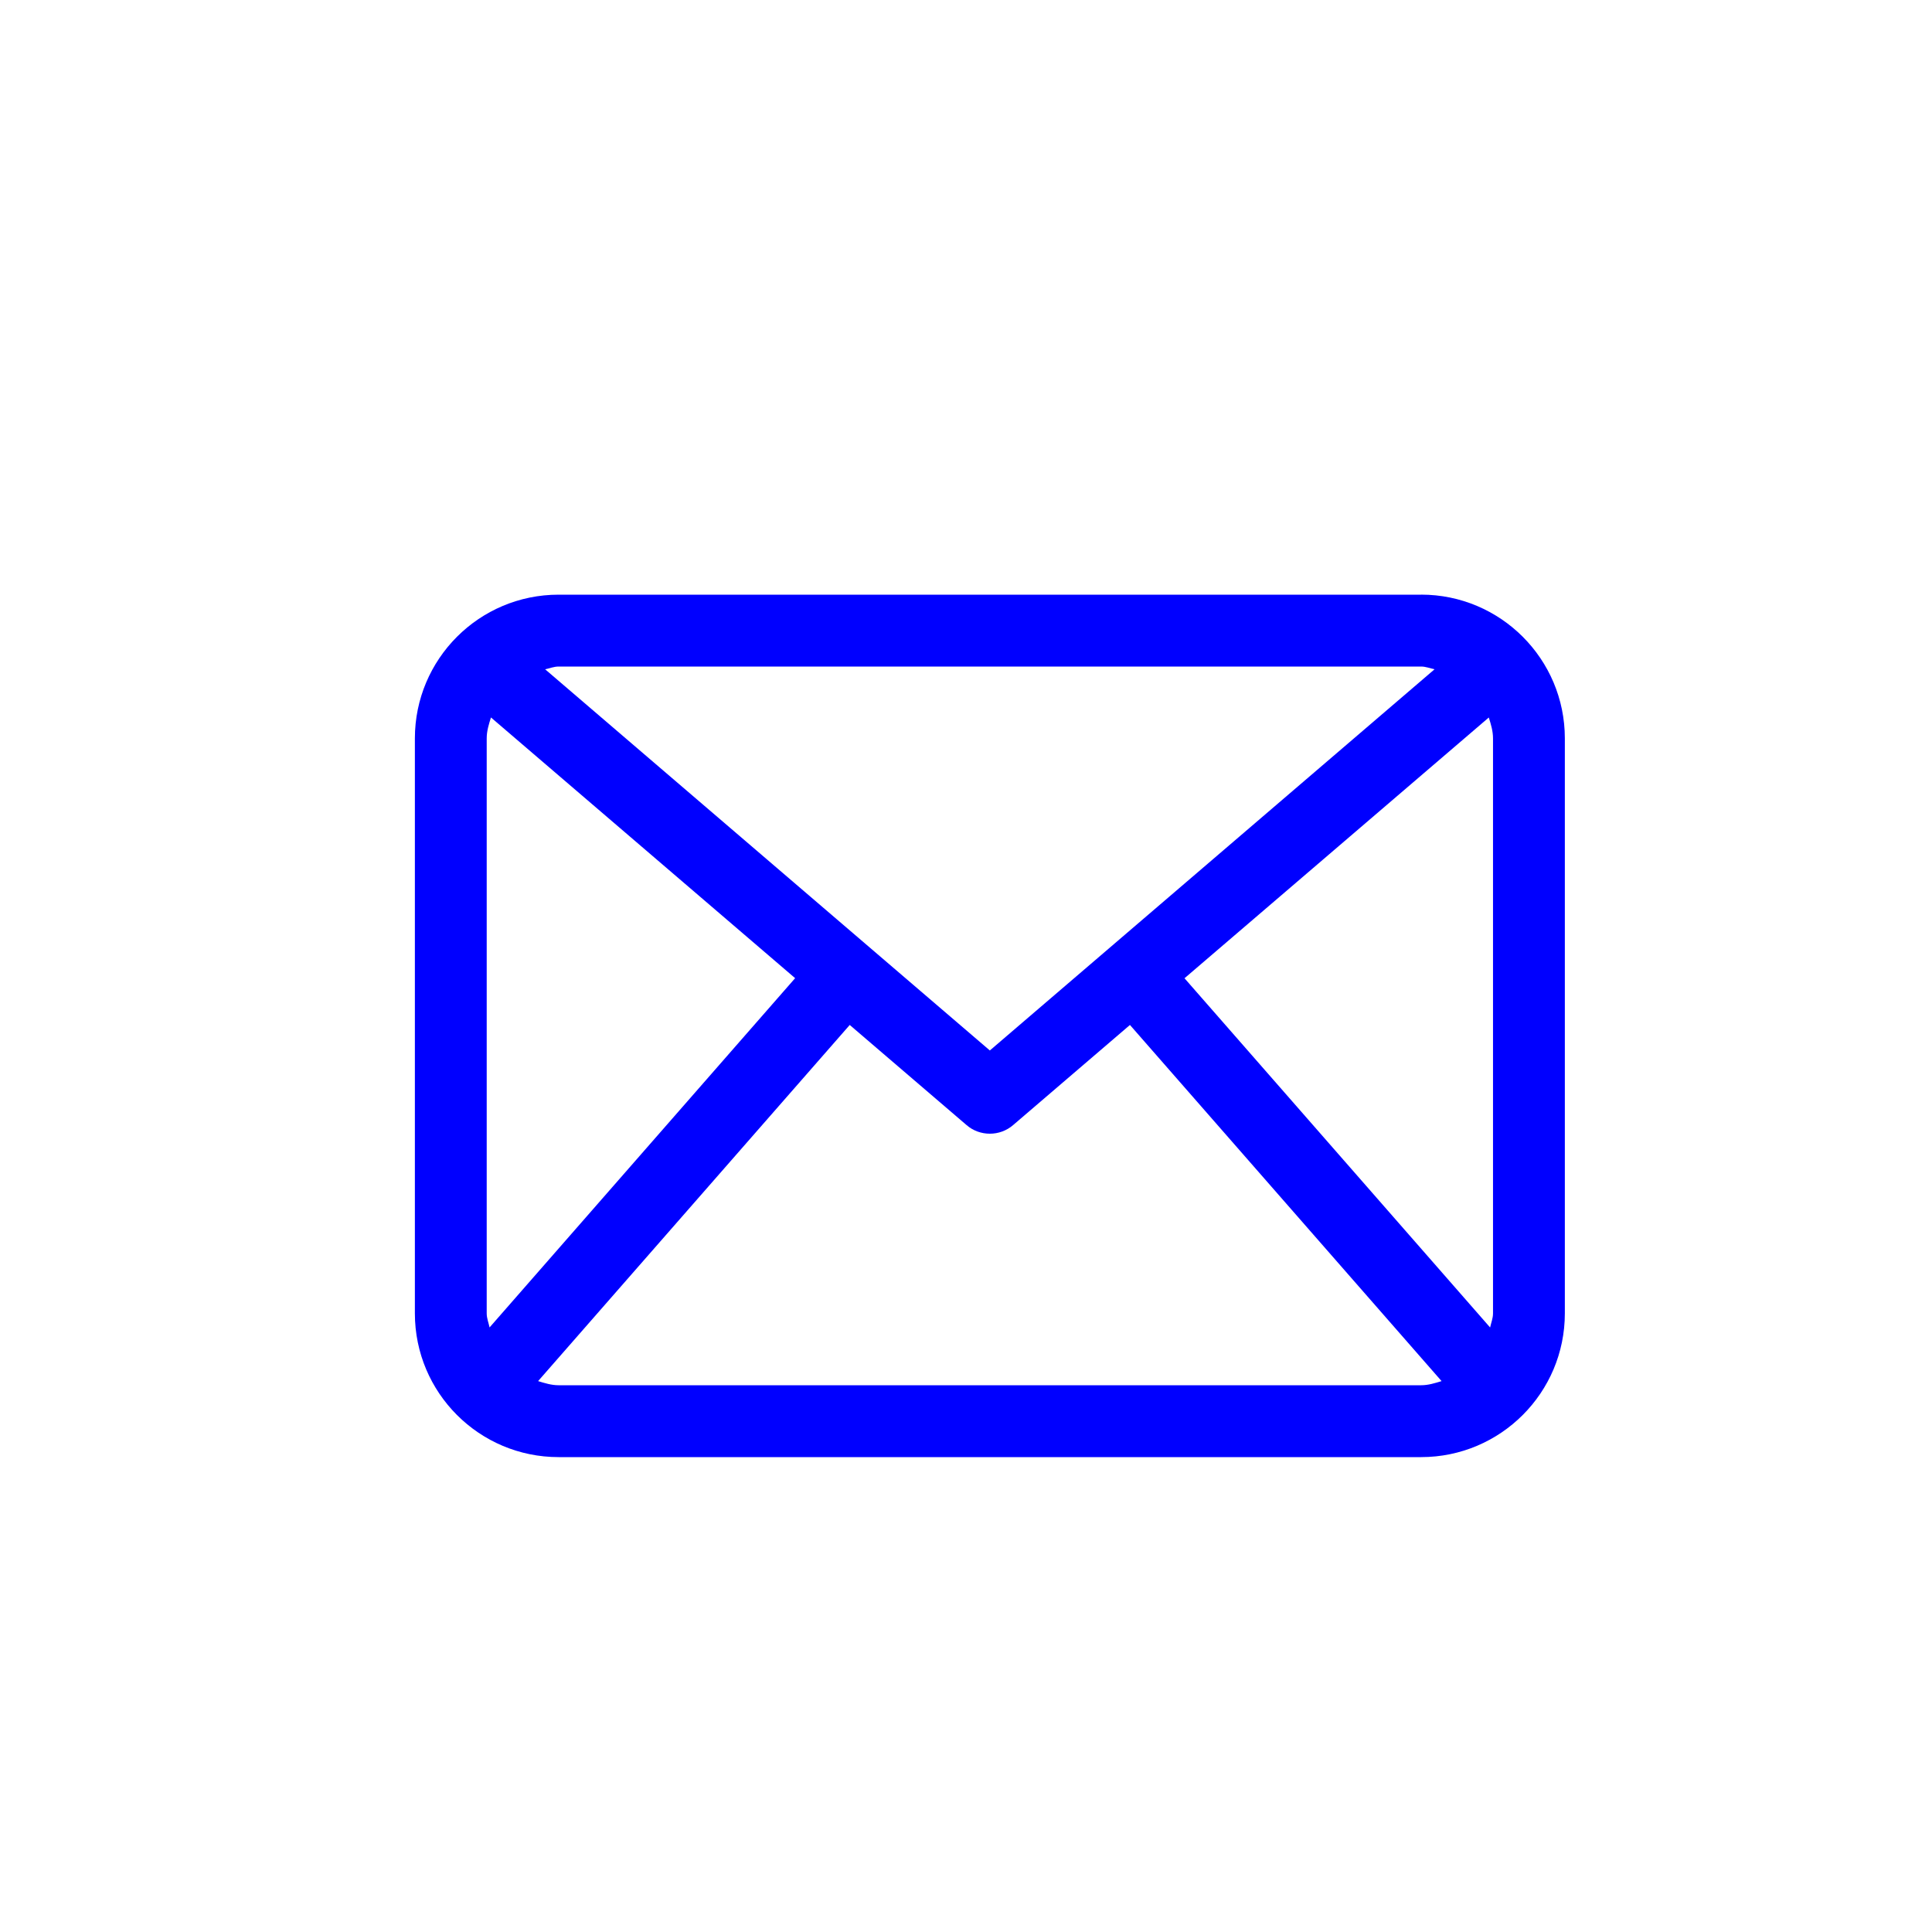
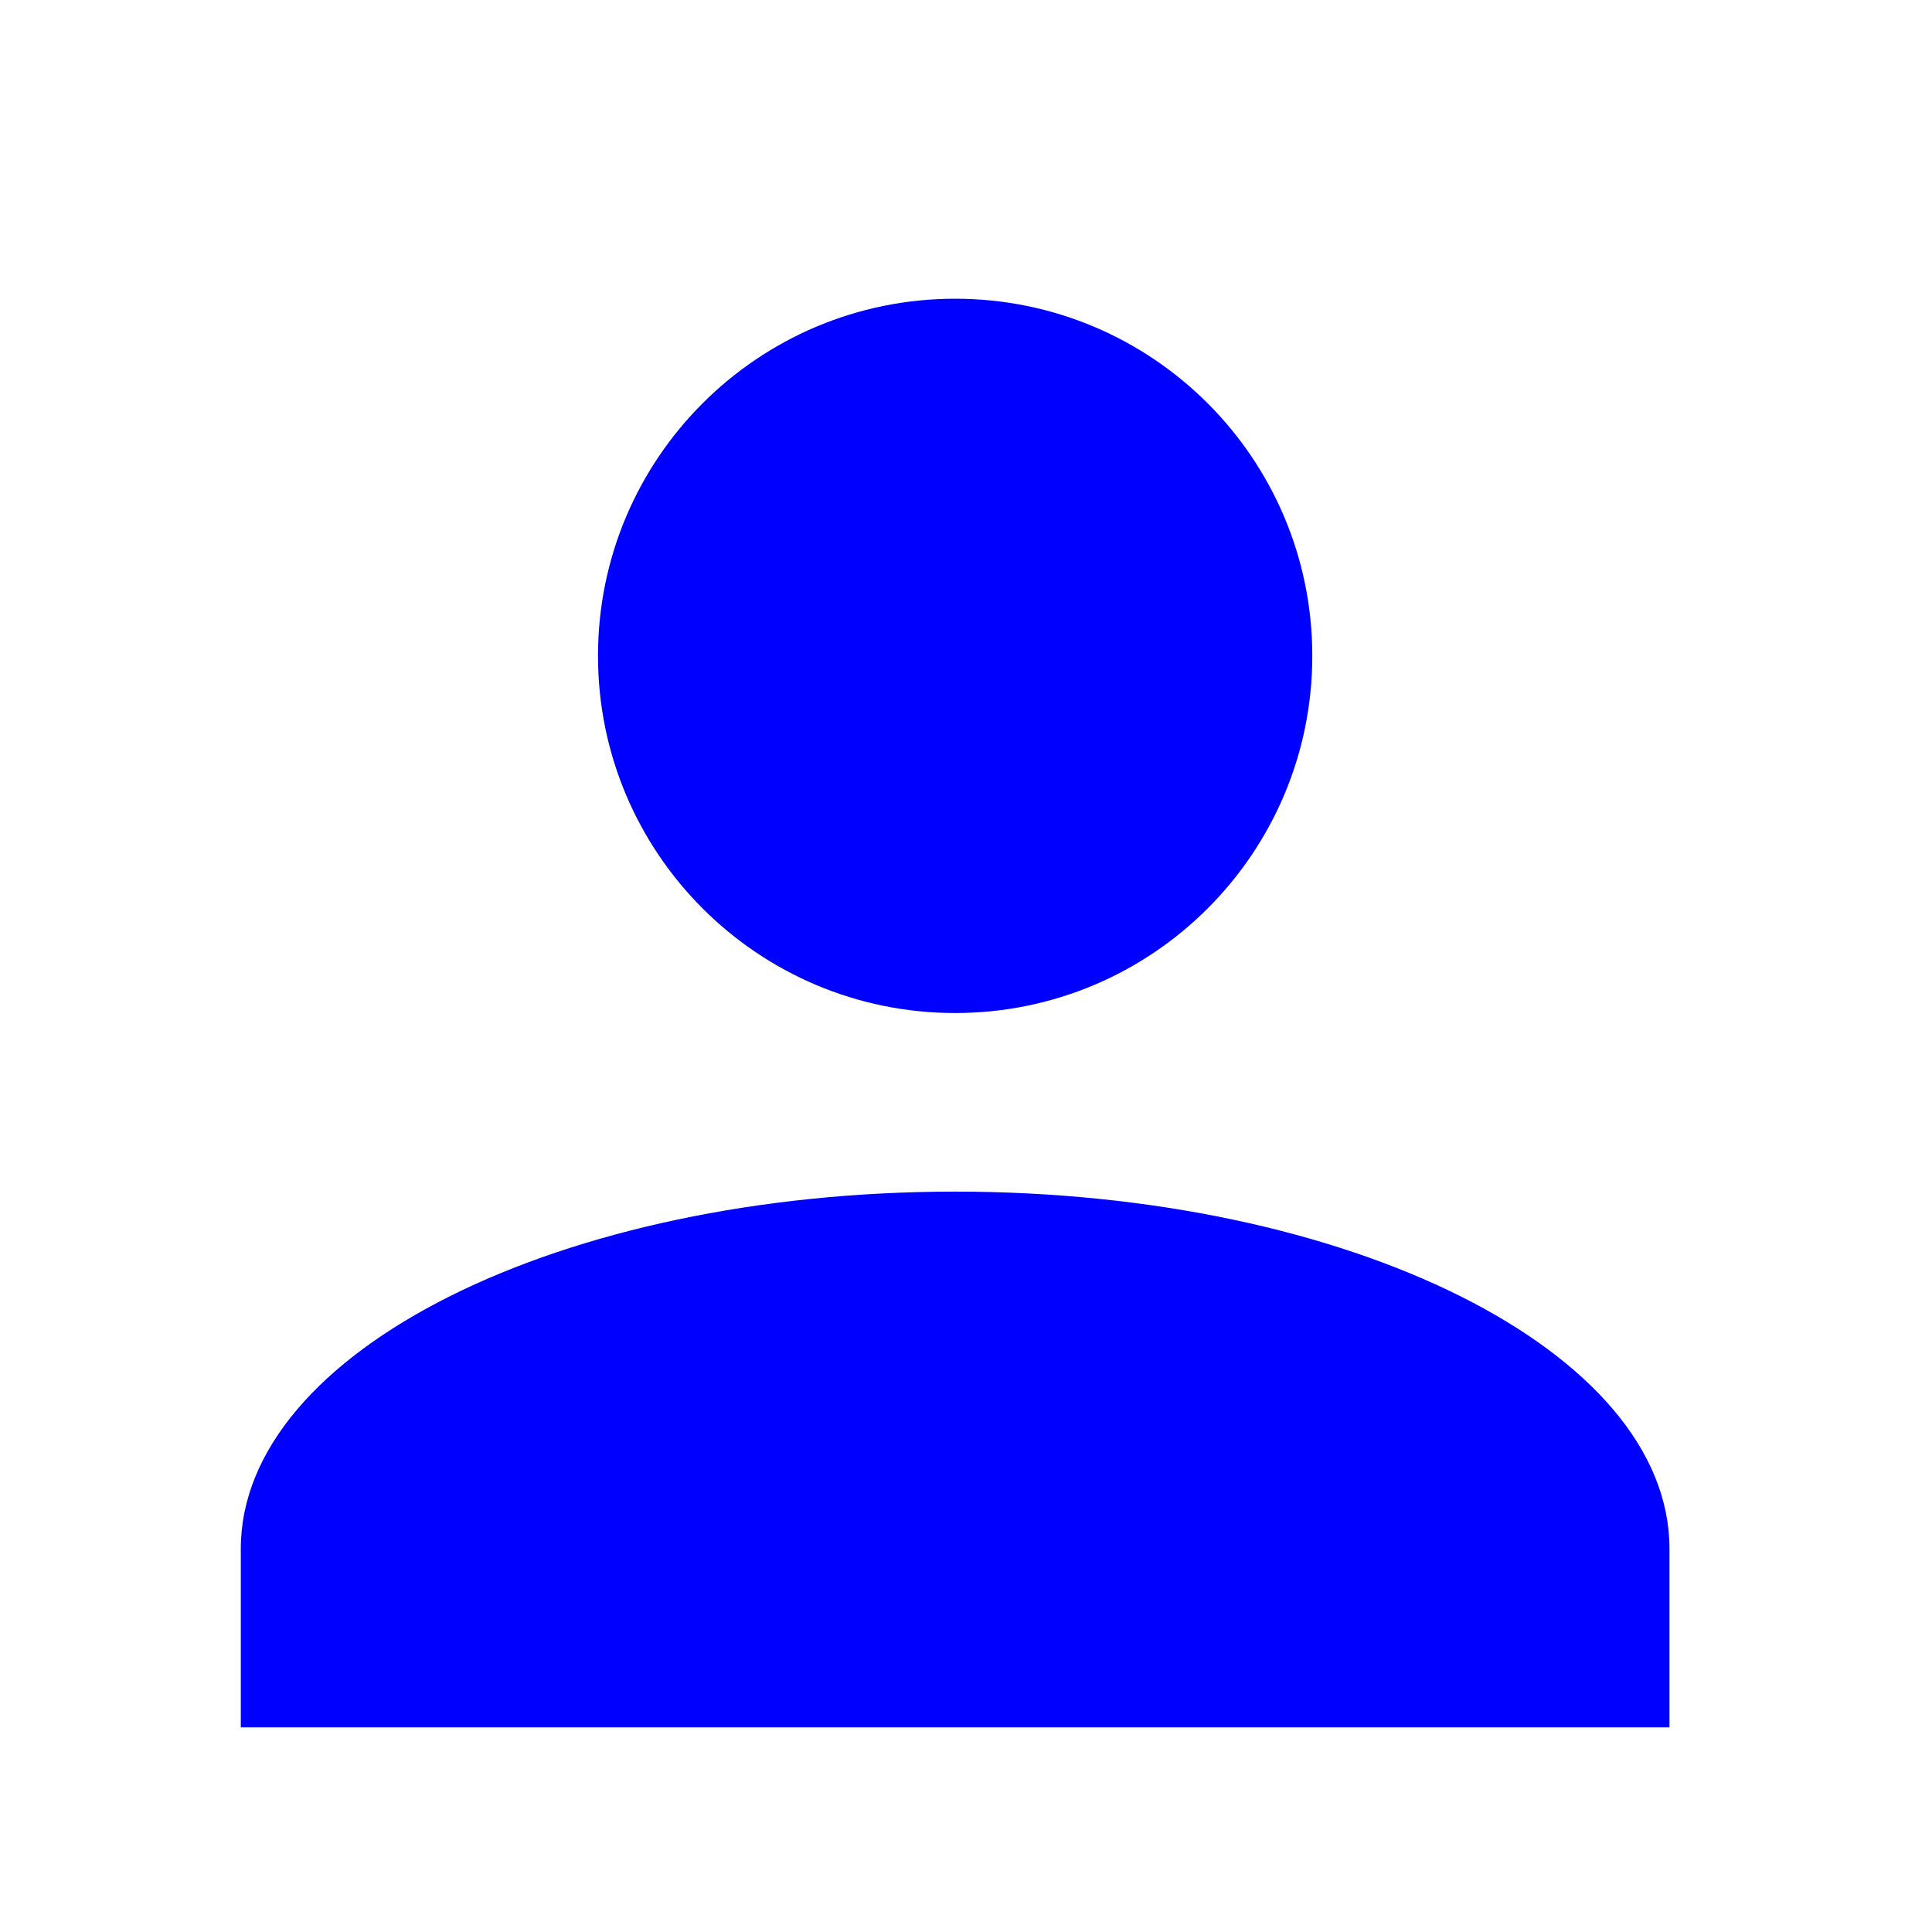
<svg xmlns="http://www.w3.org/2000/svg" viewBox="0 0 50 50" height="50" width="50" xml:space="preserve" version="1.1" id="svg2">
  <defs id="defs6" />
-   <path id="path54" style="fill:#0000ff;fill-opacity:1;fill-rule:nonzero;stroke:none;stroke-width:0.125" d="m 14.457,35.85 c -0.188,0 -0.359,-0.055 -0.531,-0.107 l 8.065,-9.217 3.021,2.589 c 0.173,0.151 0.389,0.225 0.605,0.225 0.215,0 0.431,-0.074 0.605,-0.225 l 3.021,-2.589 8.065,9.217 c -0.171,0.052 -0.342,0.107 -0.53,0.107 z M 12.67,34.354 C 12.645,34.232 12.596,34.119 12.596,33.99 V 19.109 c 0,-0.192 0.055,-0.366 0.11,-0.541 l 7.872,6.747 z m 24.108,-17.104 c 0.123,0 0.232,0.047 0.348,0.071 l -11.509,9.865 -11.509,-9.865 c 0.117,-0.024 0.225,-0.071 0.349,-0.071 z m -6.123,8.067 7.875,-6.748 c 0.055,0.175 0.109,0.349 0.109,0.541 V 33.99 c 0,0.129 -0.049,0.243 -0.075,0.365 z m 6.123,-9.927 H 14.457 c -2.055,0 -3.72,1.666 -3.72,3.72 V 33.99 c 0,2.055 1.666,3.72 3.72,3.72 h 22.321 c 2.054,0 3.72,-1.666 3.72,-3.72 V 19.109 c 0,-2.054 -1.666,-3.72 -3.72,-3.72" />
+   <path d="m 24.719,7.731 a 9.243,9.243 0 0 1 9.243,9.243 9.243,9.243 0 0 1 -9.243,9.243 9.243,9.243 0 0 1 -9.243,-9.243 9.243,9.243 0 0 1 9.243,-9.243 m 0,23.108 c 10.214,0 18.487,4.136 18.487,9.243 v 4.622 H 6.232 v -4.622 c 0,-5.107 8.273,-9.243 18.487,-9.243 z" id="path2" style="stroke-width:1;fill:#0000ff" />
</svg>
